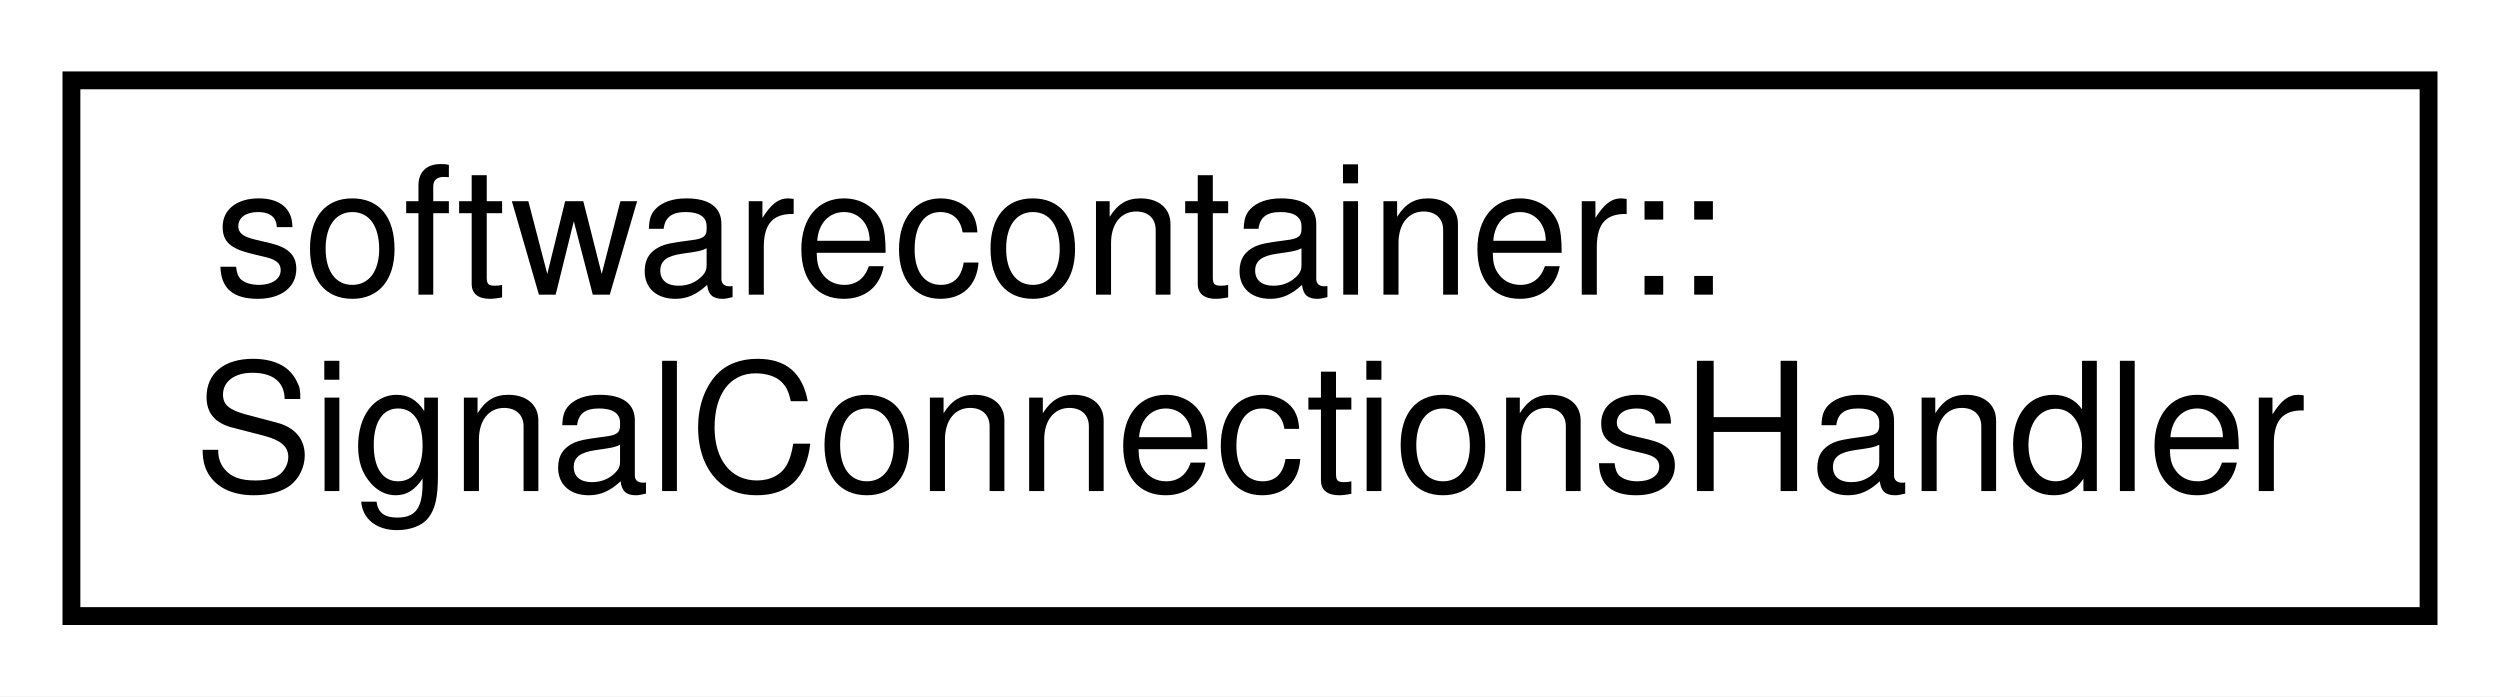
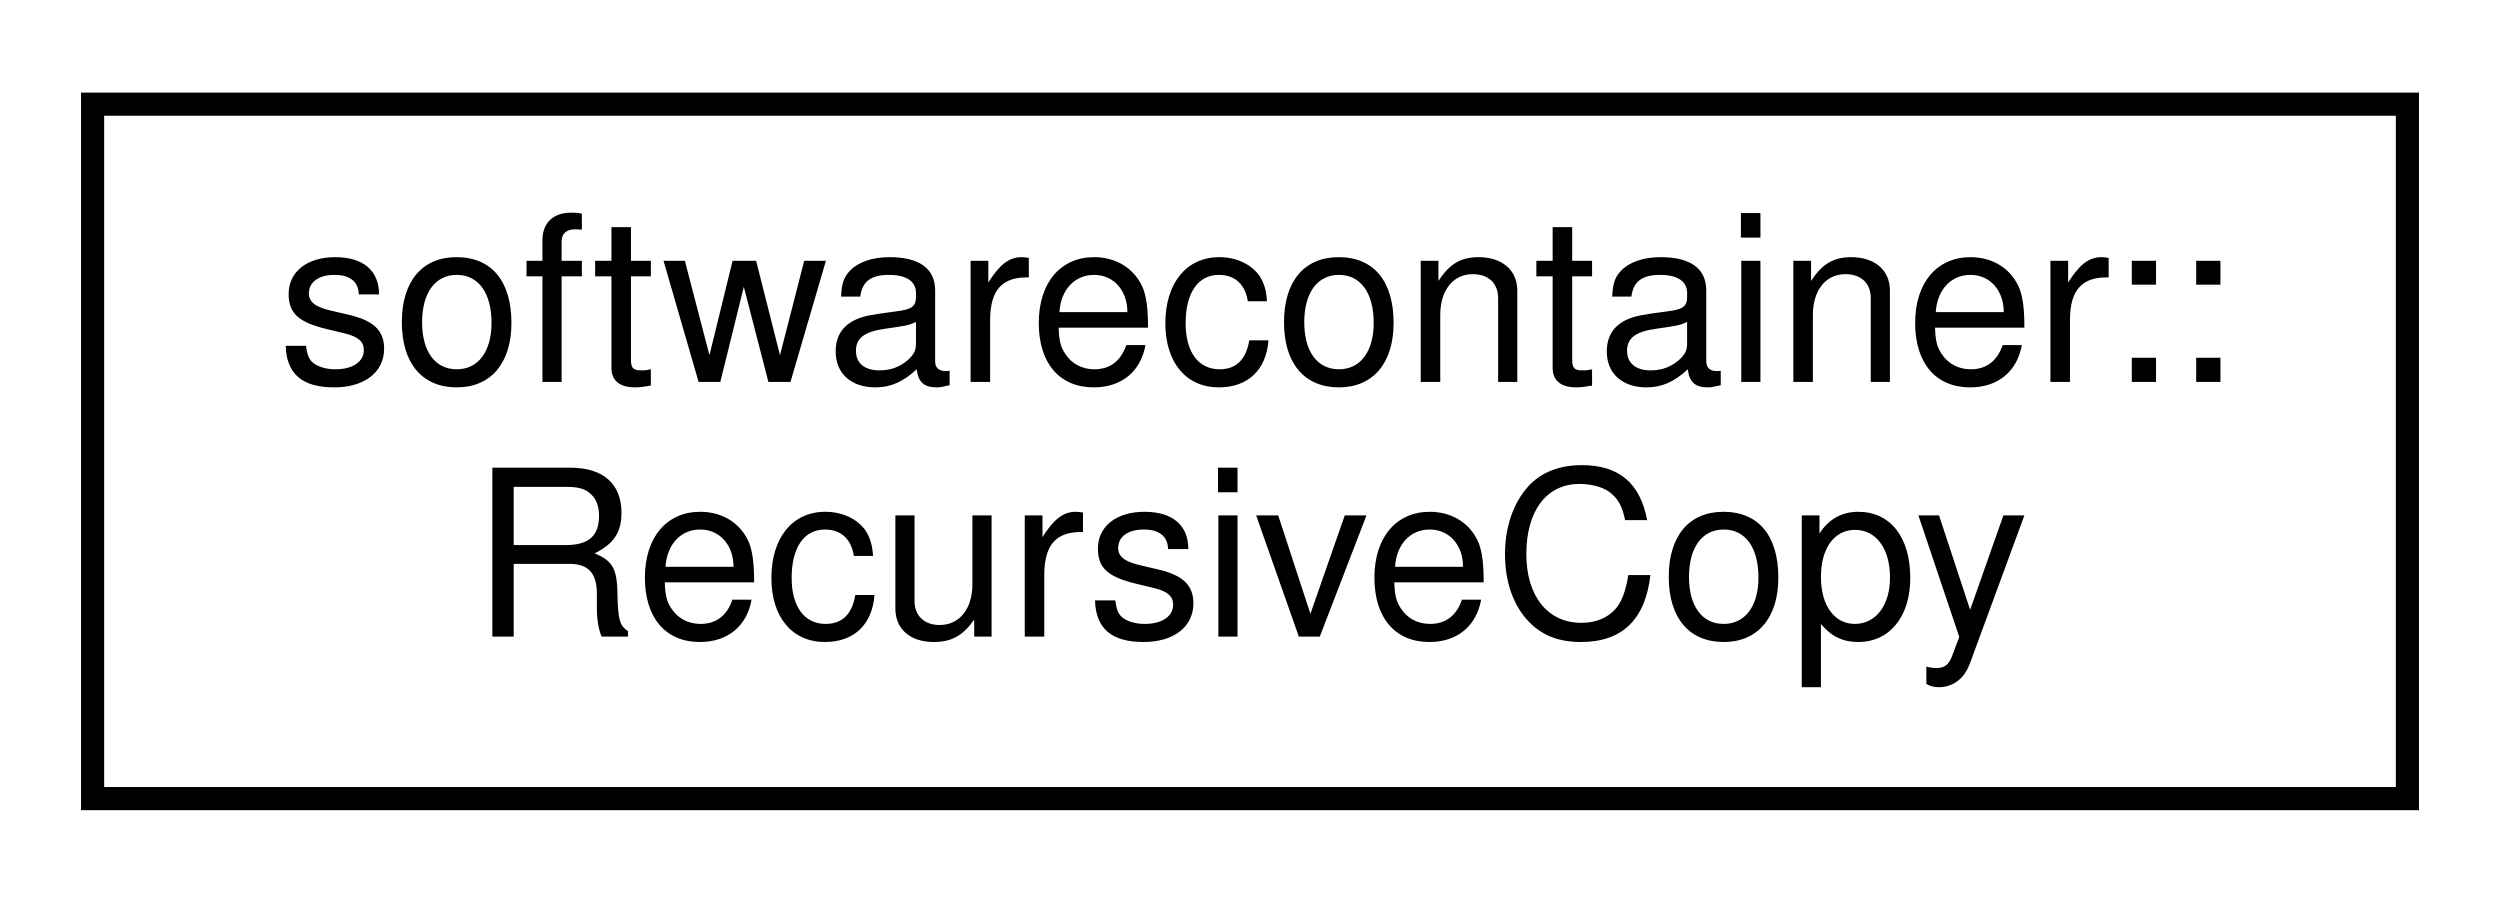
- <svg xmlns="http://www.w3.org/2000/svg" xmlns:xlink="http://www.w3.org/1999/xlink" width="140pt" height="39pt" viewBox="0.00 0.00 140.00 39.00">
+ <svg xmlns="http://www.w3.org/2000/svg" xmlns:xlink="http://www.w3.org/1999/xlink" width="108pt" height="39pt" viewBox="0.00 0.00 108.00 39.00">
  <g id="graph0" class="graph" transform="scale(1 1) rotate(0) translate(4 35)">
-     <polygon fill="white" stroke="none" points="-4,4 -4,-35 136,-35 136,4 -4,4" />
+     <polygon fill="white" stroke="none" points="-4,4 -4,-35 104,-35 104,4 -4,4" />
    <g id="node1" class="node">
      <g id="a_node1">
-         <a xlink:href="classsoftwarecontainer_1_1_signal_connections_handler.html" target="_top" xlink:title="The SignalConnectionsHandler class contains references to sigc++ connections and automatically discon...">
-           <polygon fill="white" stroke="black" points="0,-0.5 0,-30.5 132,-30.5 132,-0.5 0,-0.5" />
+         <a xlink:href="classsoftwarecontainer_1_1_recursive_copy.html" target="_top" xlink:title="The RecursiveCopy class is a singleton class used to copy files recursively from a source to a destin...">
+           <polygon fill="white" stroke="black" points="0,-0.5 0,-30.5 100,-30.5 100,-0.5 0,-0.5" />
          <text text-anchor="start" x="8" y="-18.5" font-family="Helvetica,sans-Serif" font-size="10.00">softwarecontainer::</text>
-           <text text-anchor="middle" x="66" y="-7.5" font-family="Helvetica,sans-Serif" font-size="10.00">SignalConnectionsHandler</text>
+           <text text-anchor="middle" x="50" y="-7.5" font-family="Helvetica,sans-Serif" font-size="10.00">RecursiveCopy</text>
        </a>
      </g>
    </g>
  </g>
</svg>
